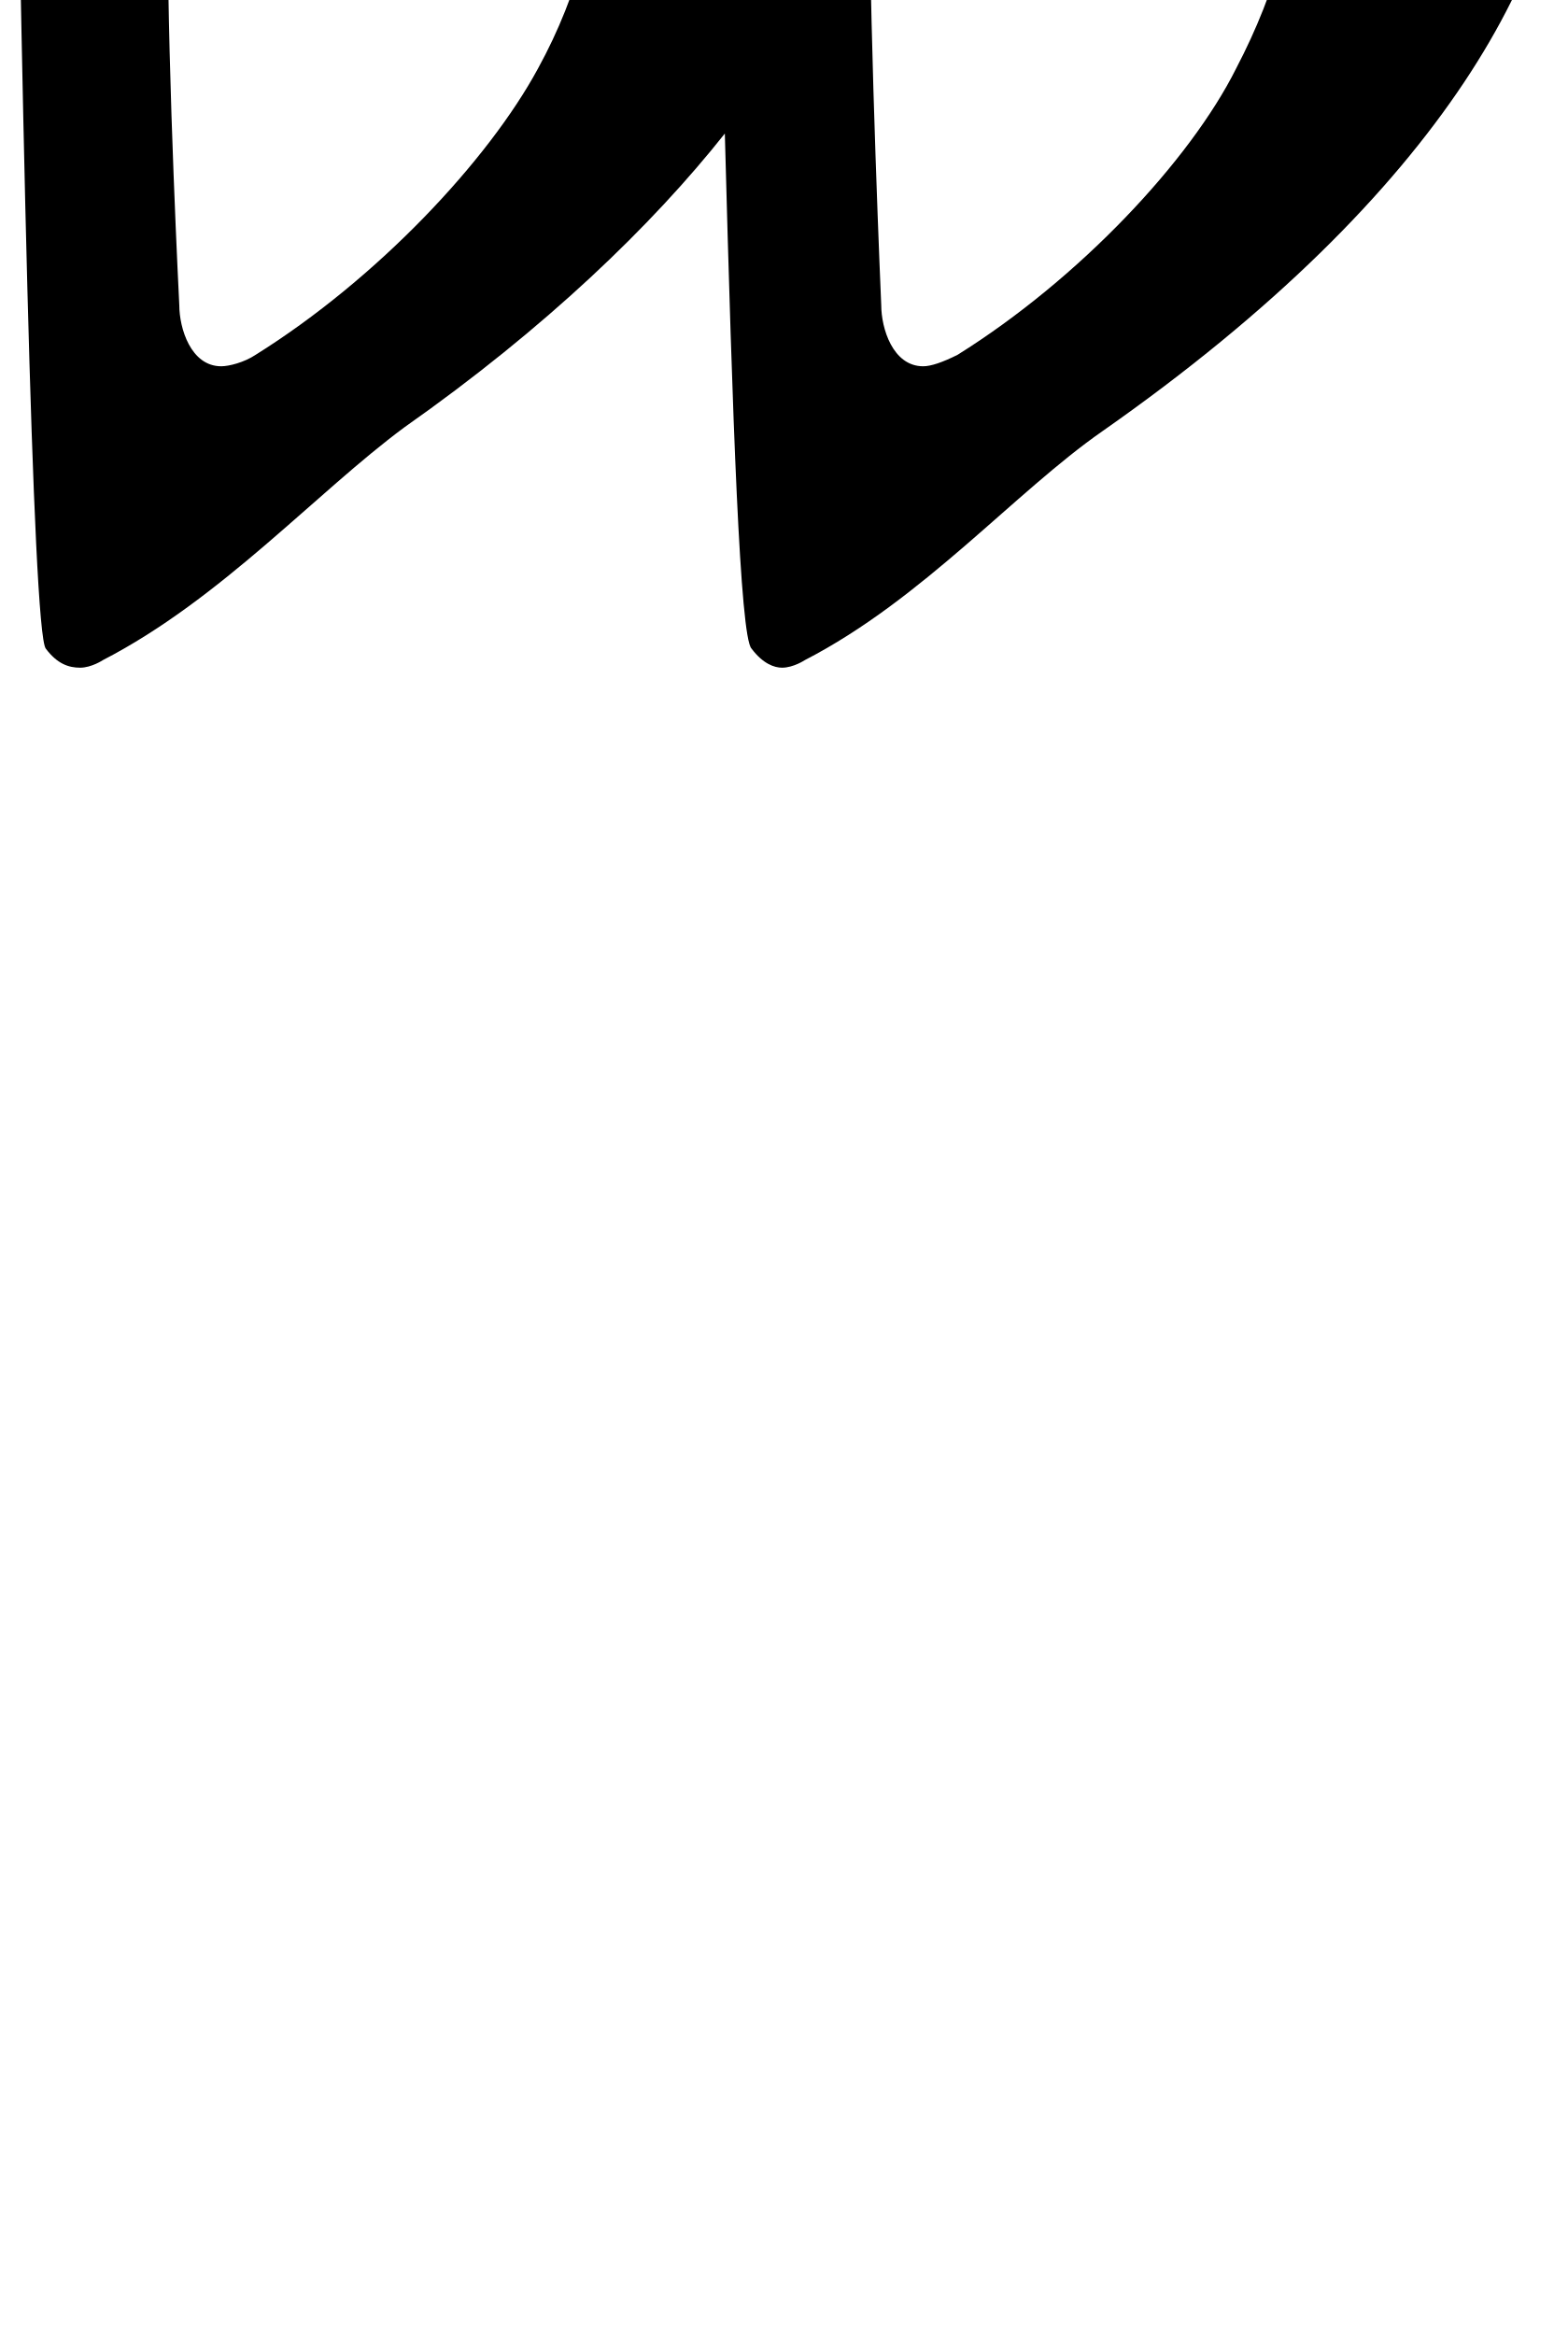
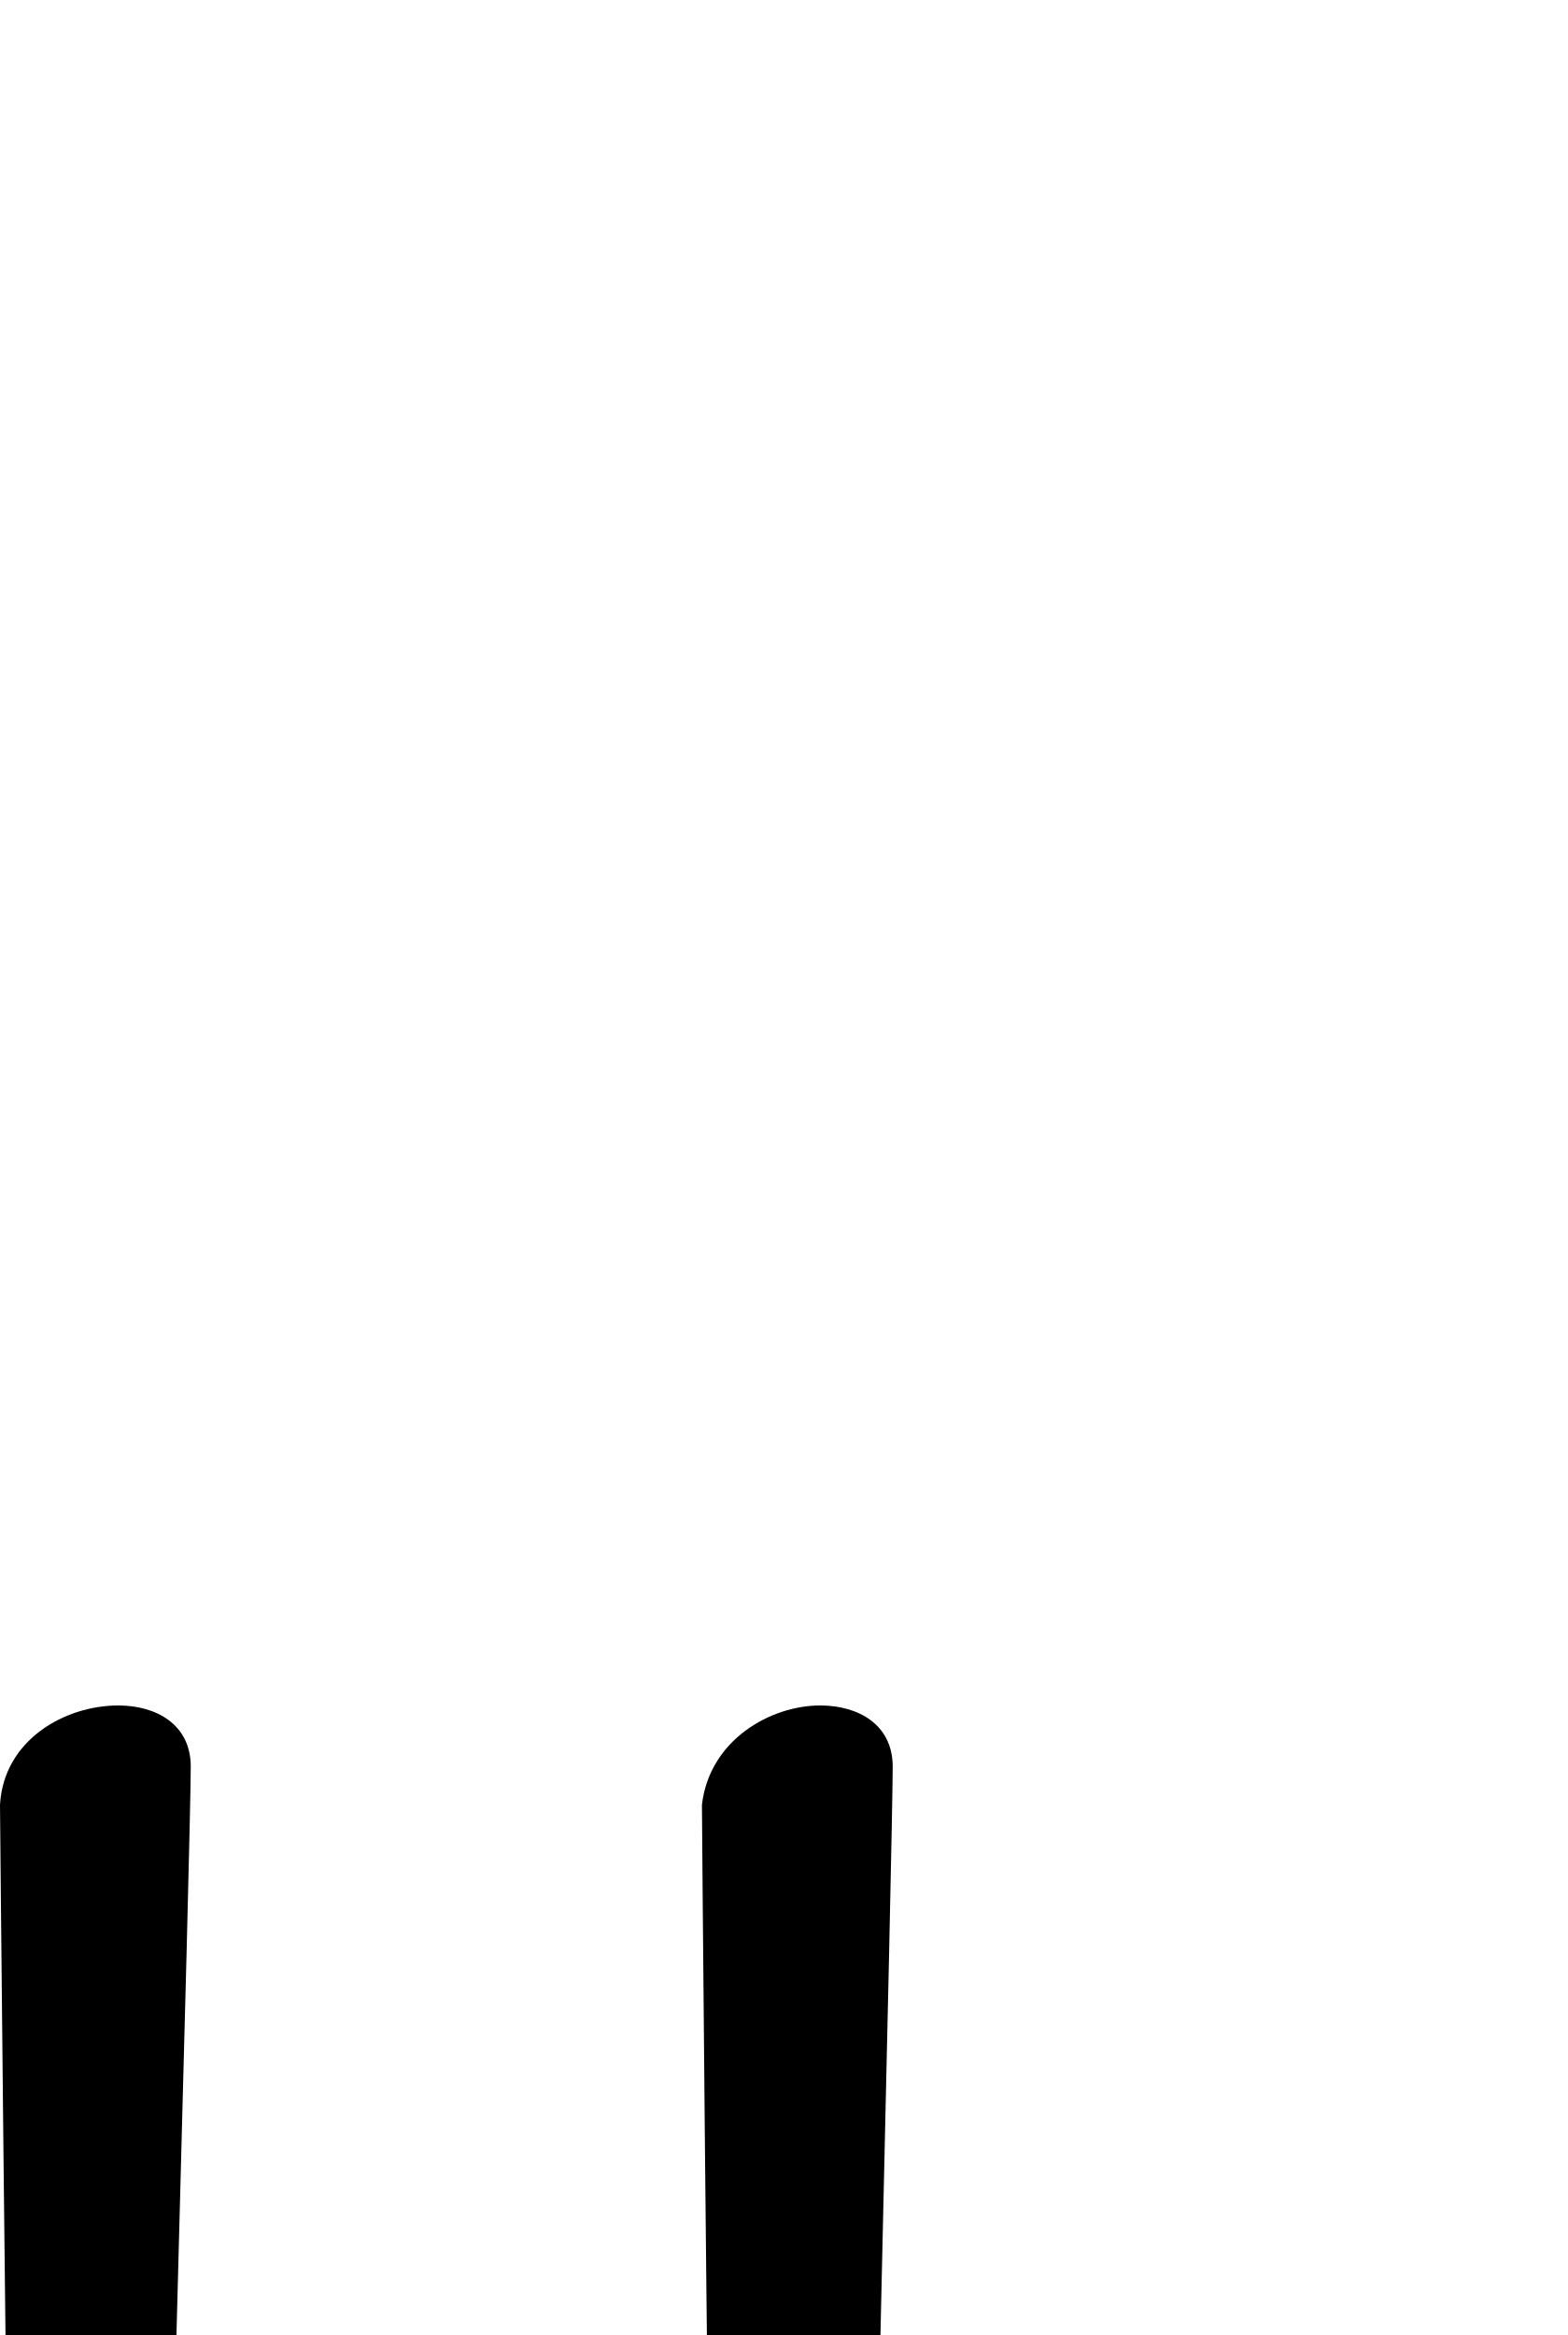
<svg>
-   <g transform="scale(0.5,-0.5)">
+   <g transform="matrix(0.5,0,0,-0.5,0,442)">
    <path d="M314 151h6c47 -1 91 -38 91 -94c0 -46 -32 -107 -122 -170c-23 -16 -47 -44 -78 -60c0 0 -3 -2 -6 -2c-2 0 -5 1 -8 5c-3 3 -5 60 -7 135c-19 -24 -47 -51 -84 -77c-23 -17 -48 -45 -79 -61c0 0 -3 -2 -6 -2s-6 1 -9 5c-7 9 -12 581 -12 581c1 17 17 26 31 26  c10 0 19 -5 19 -16c0 -19 -7 -260 -7 -281c0 -8 4 -15 11 -17c2 -1 3 -1 5 -1c9 0 16 9 24 13c10 6 21 12 33 15c4 1 9 1 14 1h6c19 0 36 -6 51 -16c-2 139 -3 276 -3 276c2 17 18 26 31 26c10 0 19 -5 19 -16c0 -19 -6 -260 -6 -281c0 -8 3 -15 10 -17c1 -1 3 -1 5 -1  c9 0 17 9 24 13c10 6 21 12 33 15c5 1 9 1 14 1zM141 -18c11 20 16 41 16 59c0 20 -6 37 -16 49c-6 7 -14 10 -24 10c-8 0 -17 -2 -26 -7c-14 -8 -41 -30 -45 -43c-1 -4 -2 -16 -2 -32c0 -39 3 -98 3 -98c0 -6 3 -16 11 -16c2 0 6 1 9 3c32 20 61 51 74 75zM324 -18  c11 21 16 41 16 59c0 20 -6 37 -15 49c-6 7 -14 10 -24 10c-8 0 -17 -2 -26 -7c-15 -8 -42 -30 -46 -43c-1 -3 -1 -12 -1 -23c0 -38 3 -107 3 -107c0 -6 3 -16 11 -16c2 0 5 1 9 3c32 20 61 51 73 75z" />
  </g>
</svg>
